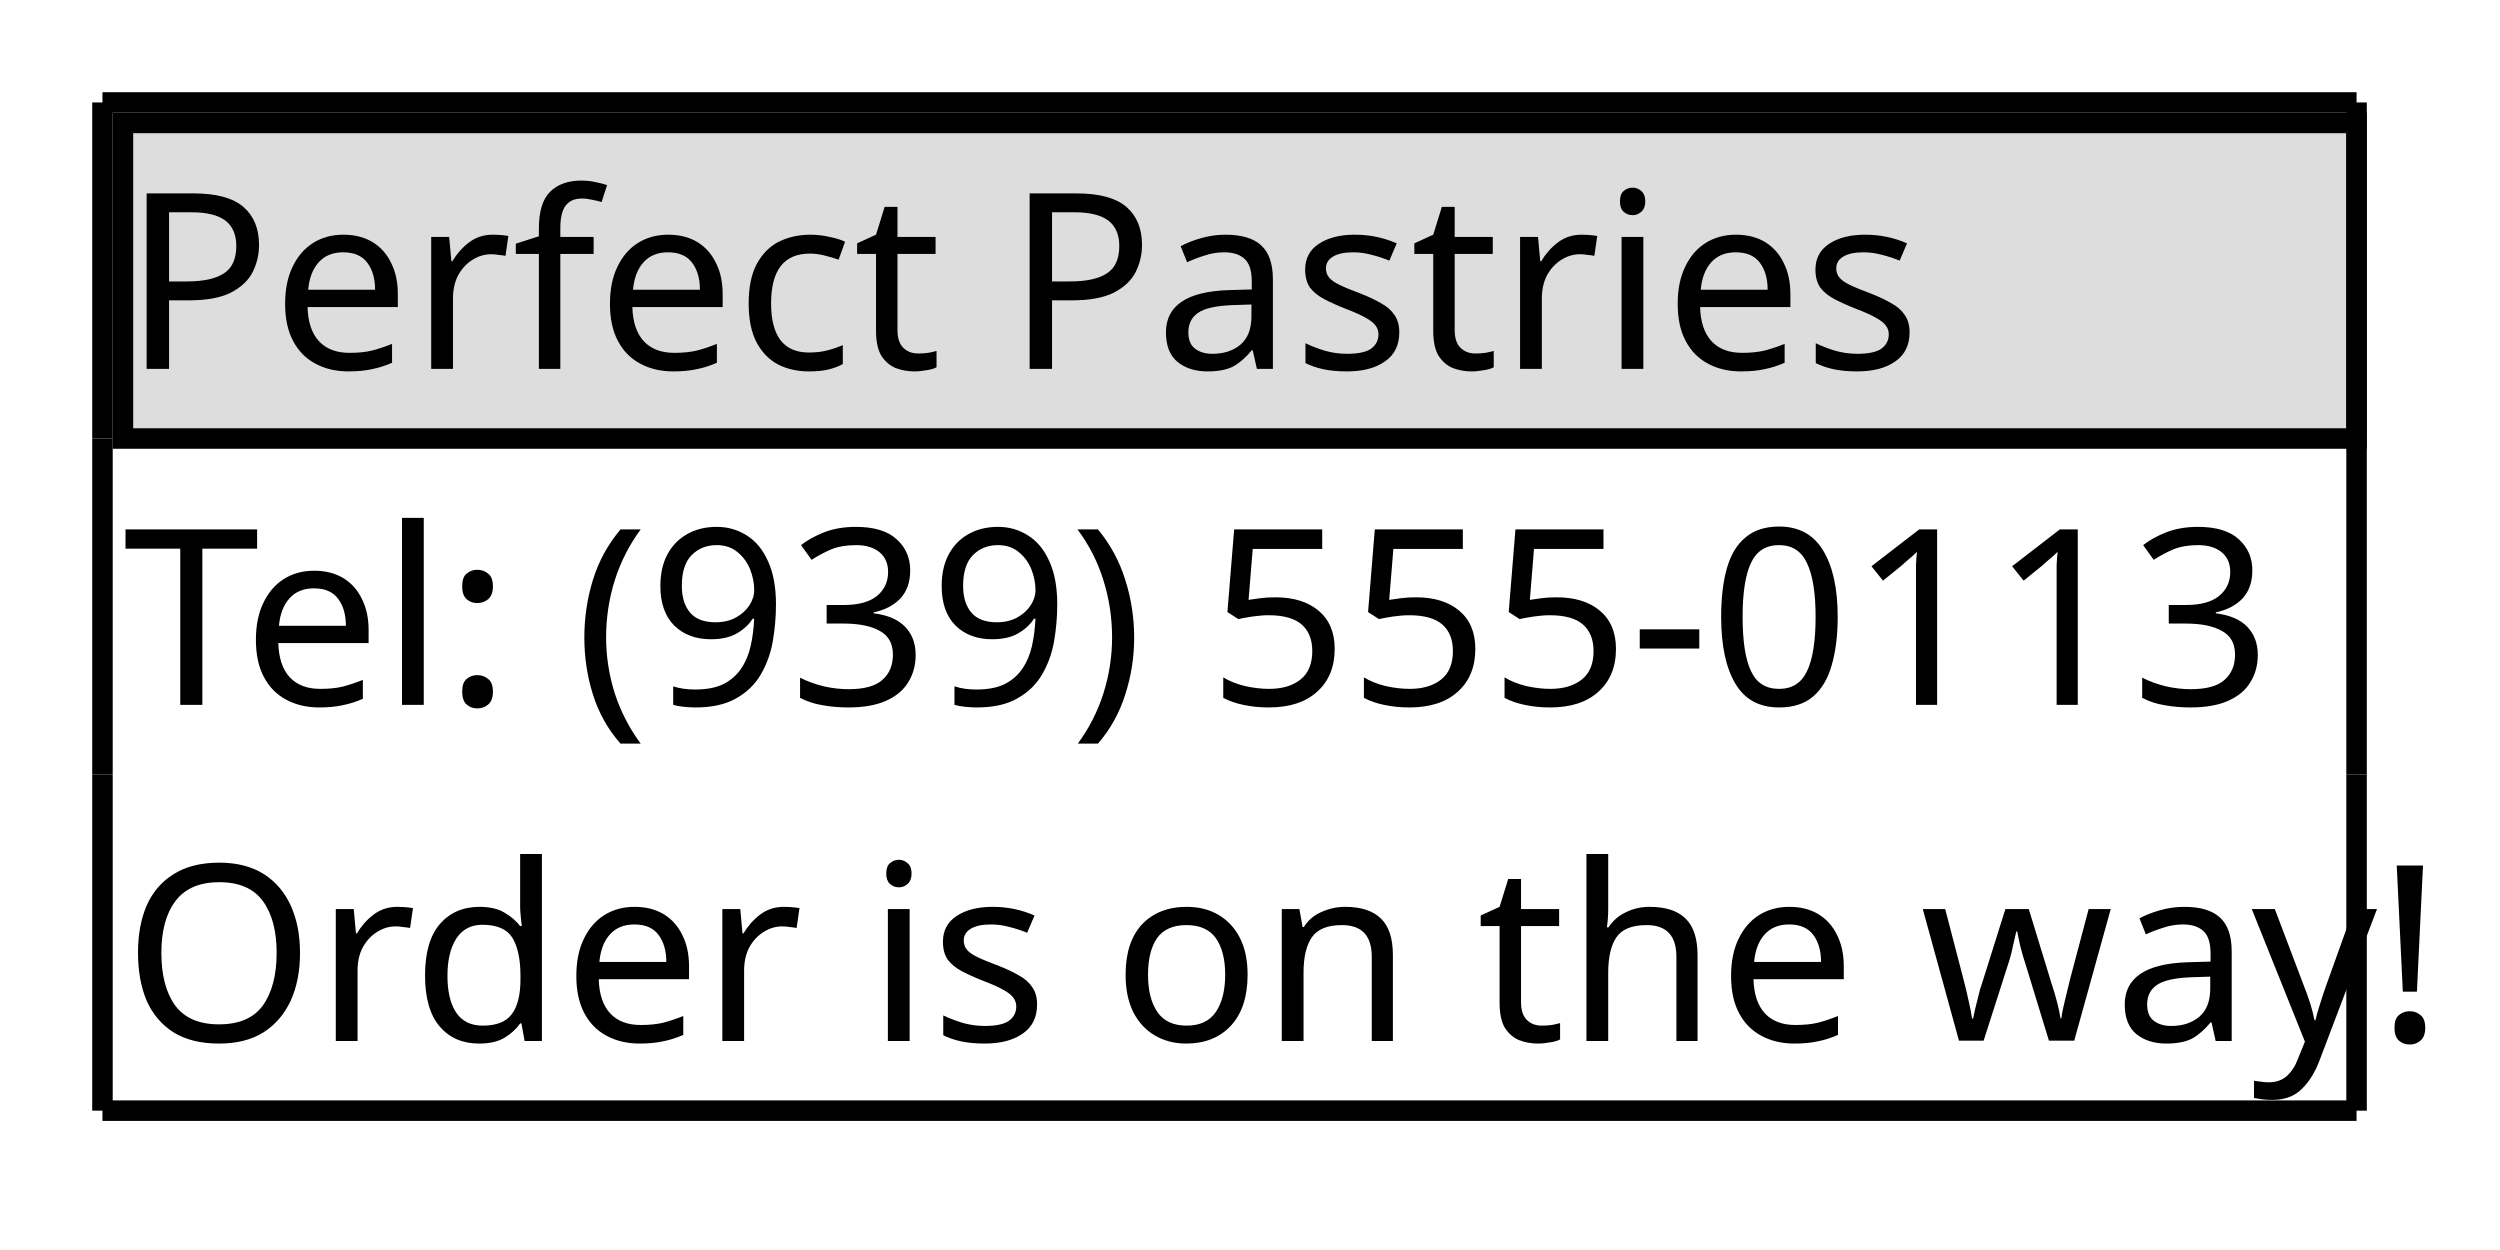
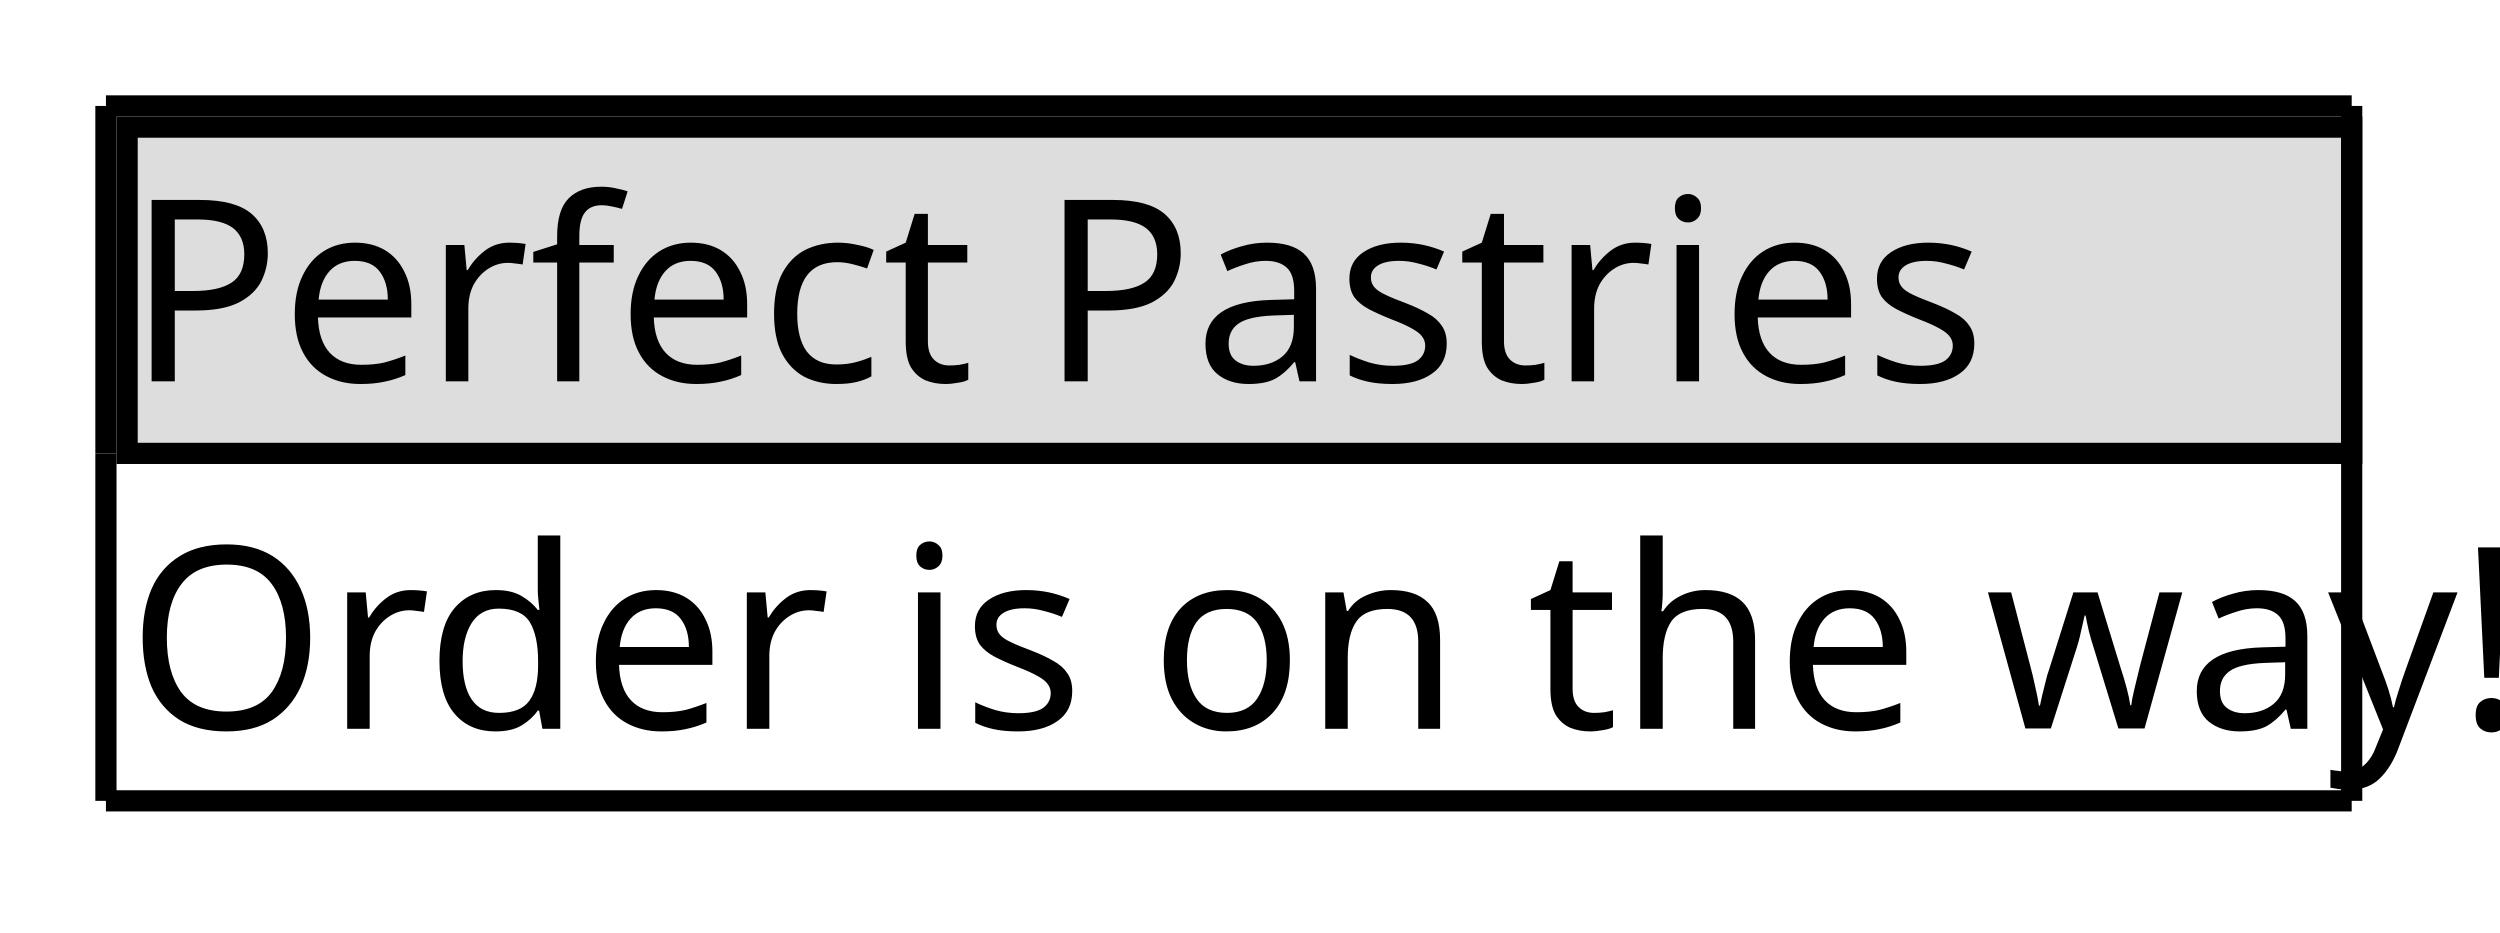
- <svg xmlns="http://www.w3.org/2000/svg" contentStyleType="text/css" height="61px" preserveAspectRatio="none" style="width:122px;height:61px;background:#FFFFFF;" version="1.1" viewBox="0 0 122 61" width="122px" zoomAndPan="magnify">
+ <svg xmlns="http://www.w3.org/2000/svg" contentStyleType="text/css" height="44px" preserveAspectRatio="none" style="width:118px;height:44px;background:#FFFFFF;" version="1.1" viewBox="0 0 118 44" width="118px" zoomAndPan="magnify">
  <defs />
  <g>
-     <rect fill="#DDDDDD" height="15.4" style="stroke:#000000;stroke-width:1.0;" width="109" x="6" y="6" />
+     <rect fill="#DDDDDD" height="15.4" style="stroke:#000000;stroke-width:1.0;" width="105" x="6" y="6" />
    <text fill="#000000" font-family="sans-serif" font-size="12" lengthAdjust="spacing" textLength="82" x="6" y="18">Perfect Pastries</text>
-     <text fill="#000000" font-family="sans-serif" font-size="12" lengthAdjust="spacing" textLength="108" x="6" y="34.4">Tel: (939) 555-0113</text>
-     <text fill="#000000" font-family="sans-serif" font-size="12" lengthAdjust="spacing" textLength="104" x="6" y="50.8">Order is on the way!</text>
-     <line style="stroke:#000000;stroke-width:1.0;" x1="5" x2="115" y1="5" y2="5" />
-     <line style="stroke:#000000;stroke-width:1.0;" x1="5" x2="115" y1="54.2" y2="54.2" />
+     <text fill="#000000" font-family="sans-serif" font-size="12" lengthAdjust="spacing" textLength="104" x="6" y="34.4">Order is on the way!</text>
+     <line style="stroke:#000000;stroke-width:1.0;" x1="5" x2="111" y1="5" y2="5" />
+     <line style="stroke:#000000;stroke-width:1.0;" x1="5" x2="111" y1="37.8" y2="37.8" />
    <line style="stroke:#000000;stroke-width:1.0;" x1="5" x2="5" y1="5" y2="21.4" />
-     <line style="stroke:#000000;stroke-width:1.0;" x1="115" x2="115" y1="21.4" y2="37.8" />
-     <line style="stroke:#000000;stroke-width:1.0;" x1="115" x2="115" y1="5" y2="21.4" />
-     <line style="stroke:#000000;stroke-width:1.0;" x1="5" x2="5" y1="37.8" y2="54.2" />
+     <line style="stroke:#000000;stroke-width:1.0;" x1="111" x2="111" y1="21.4" y2="37.8" />
+     <line style="stroke:#000000;stroke-width:1.0;" x1="111" x2="111" y1="5" y2="21.4" />
    <line style="stroke:#000000;stroke-width:1.0;" x1="5" x2="5" y1="21.4" y2="37.8" />
-     <line style="stroke:#000000;stroke-width:1.0;" x1="115" x2="115" y1="37.8" y2="54.2" />
  </g>
</svg>
